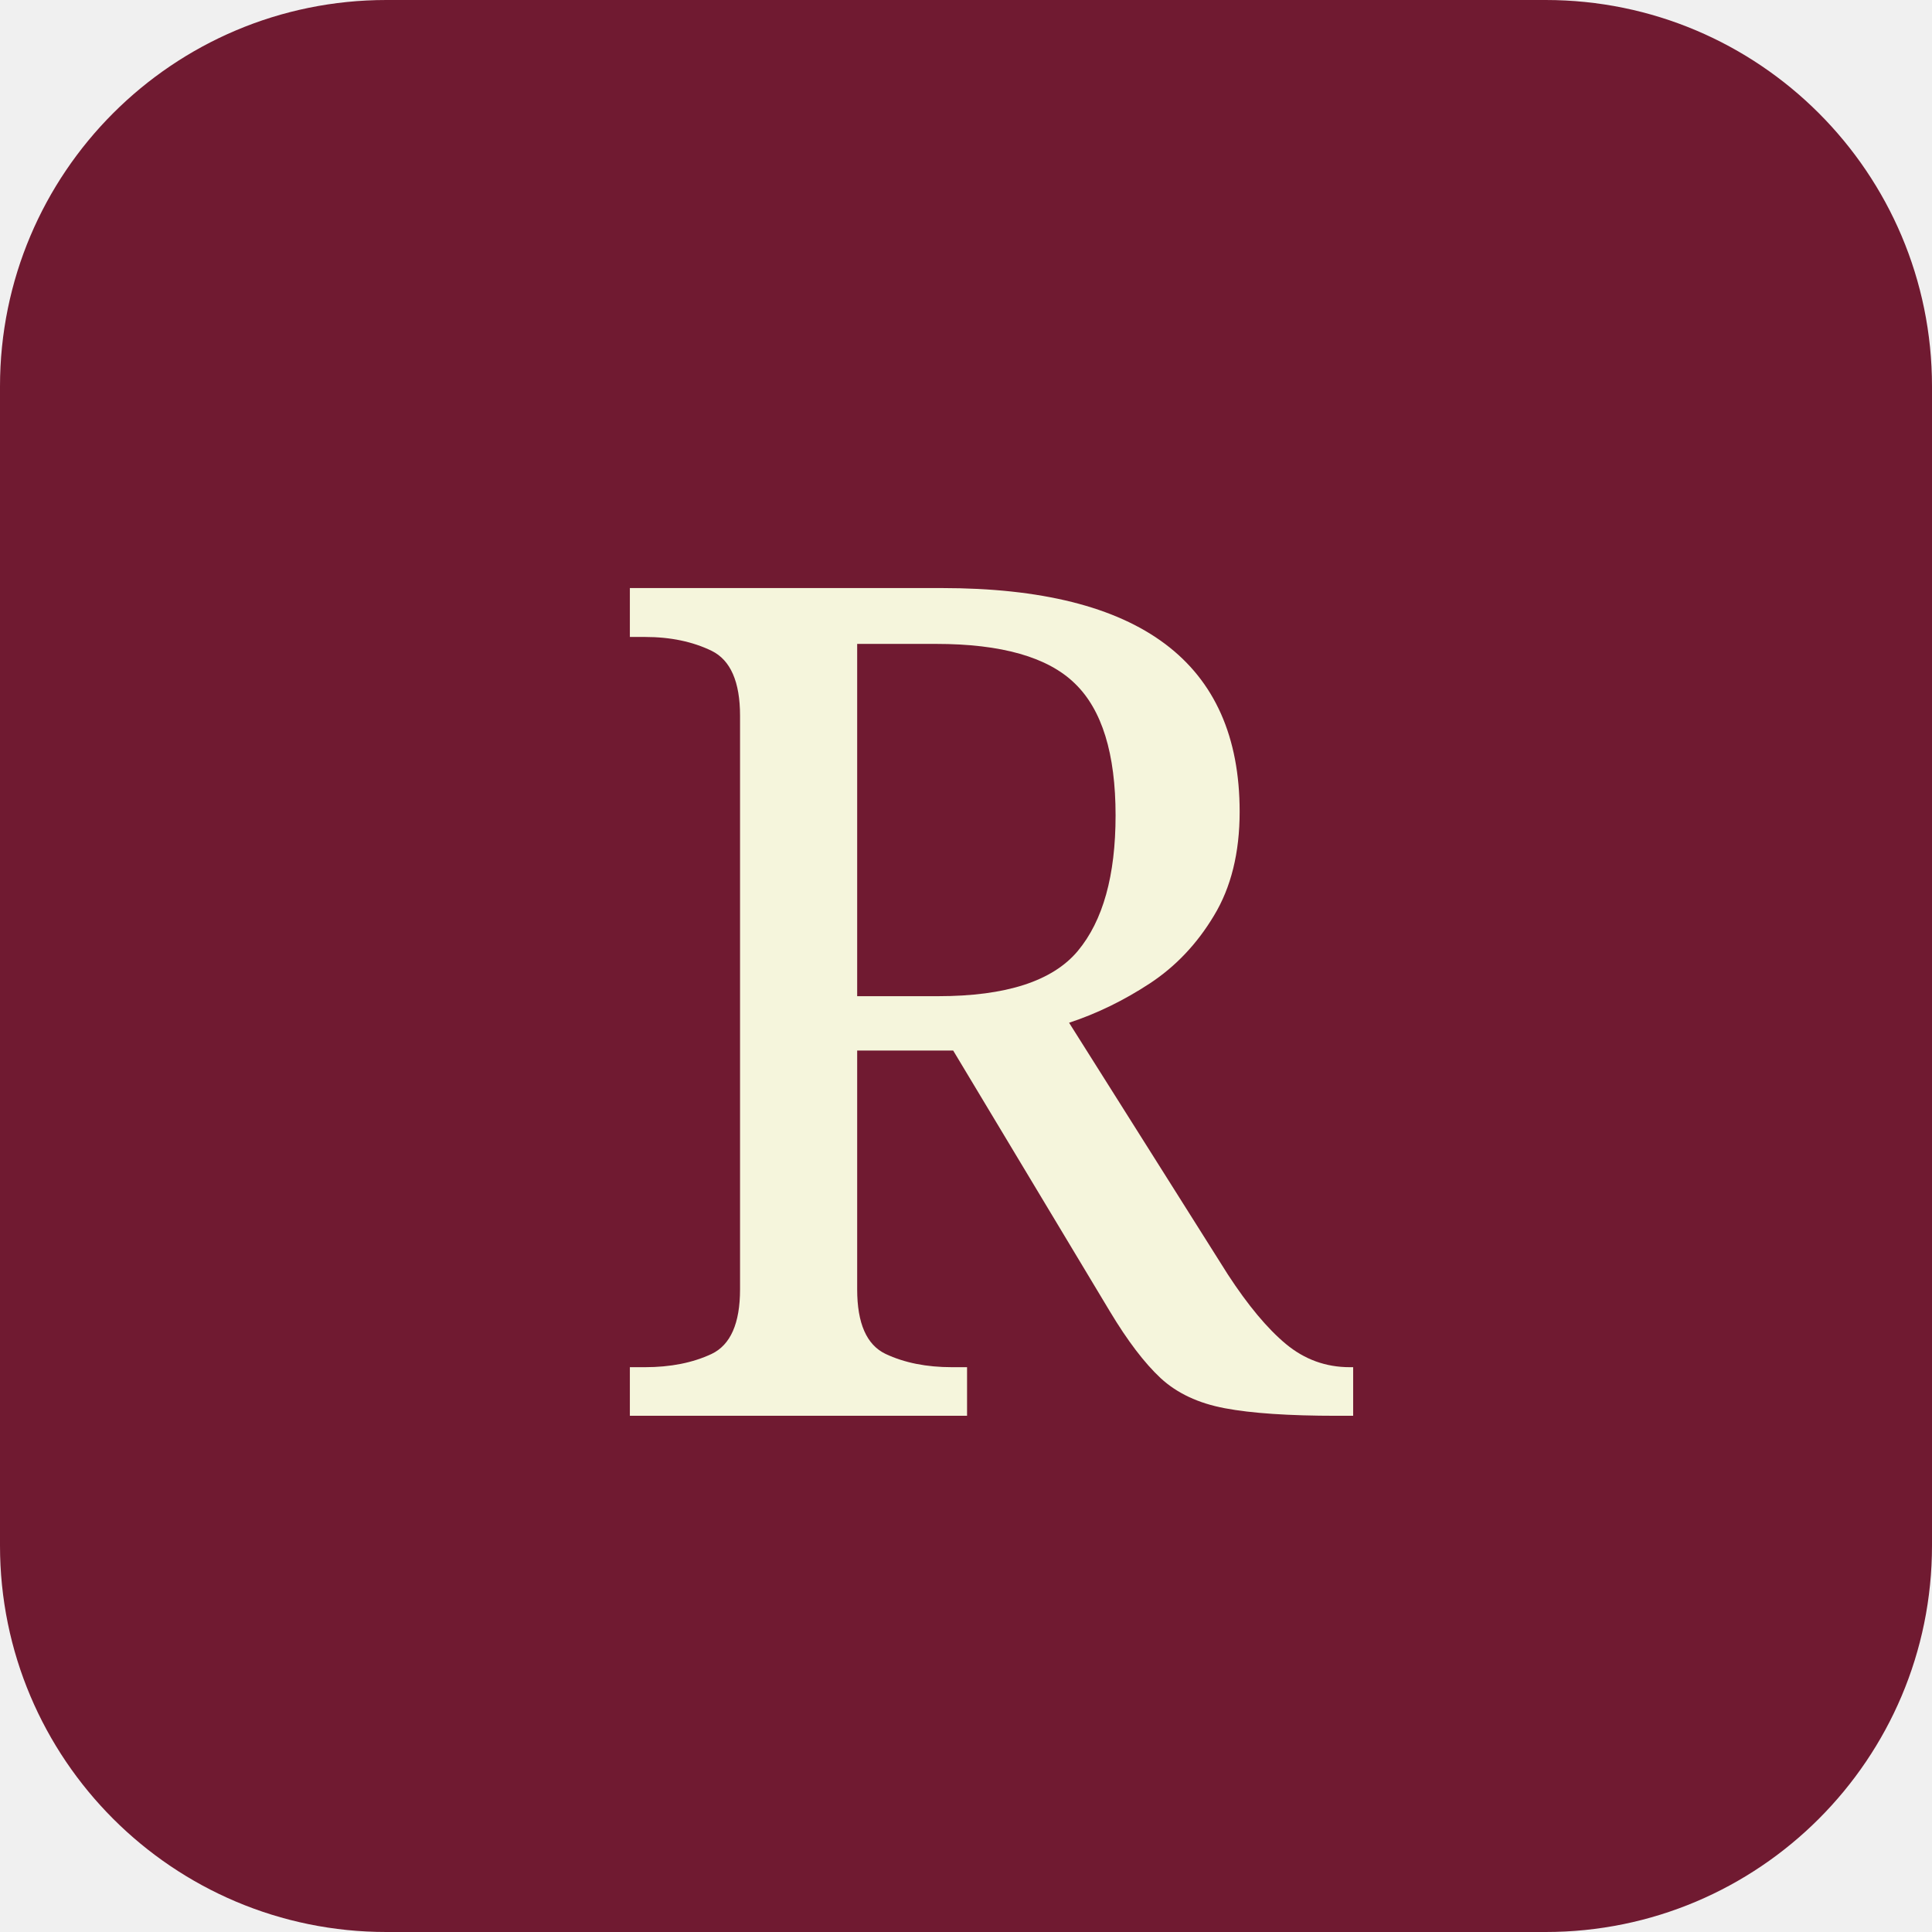
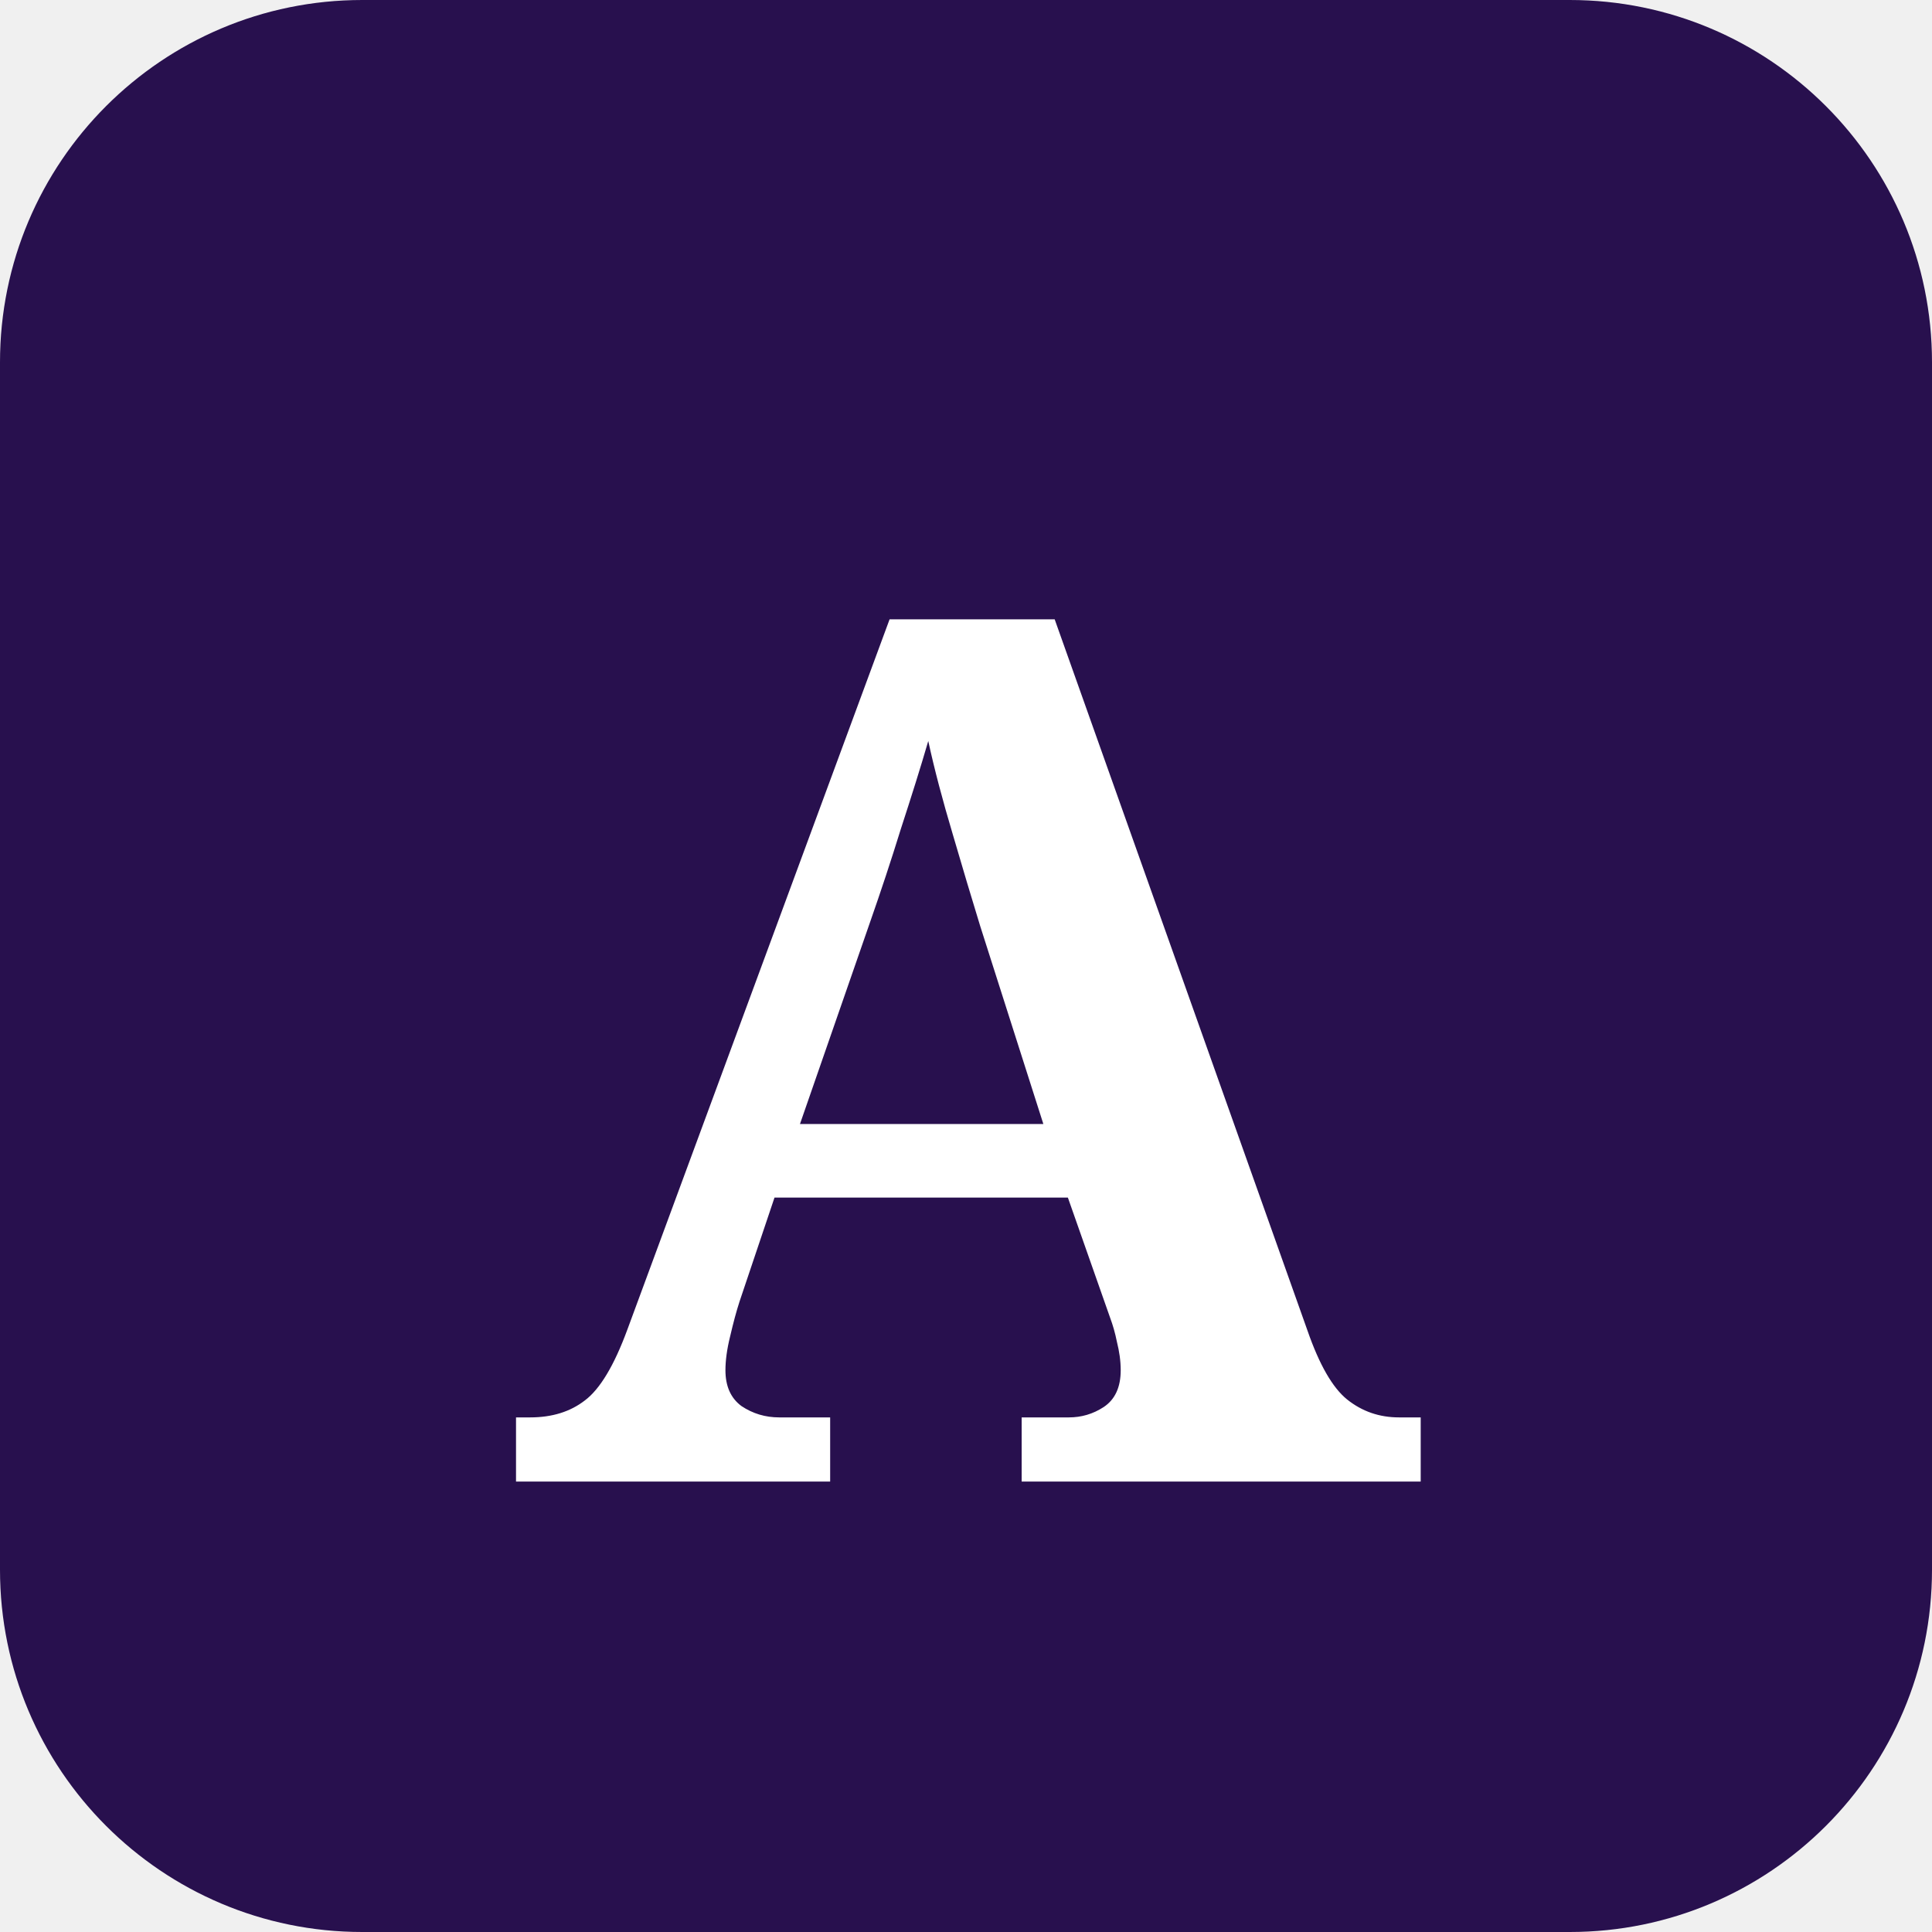
- <svg xmlns="http://www.w3.org/2000/svg" viewBox="0 0 100 100">
-   <rect width="100" height="100" rx="20" fill="#701A31" />
-   <text x="50%" y="50%" dominant-baseline="central" text-anchor="middle" font-family="serif" font-size="60" fill="#F5F5DC">R</text>
+ <svg xmlns="http://www.w3.org/2000/svg" viewBox="0 0 32 32">
+   <rect width="32" height="32" rx="6" fill="#28104E" />
+   <text x="50%" y="55%" dominant-baseline="middle" text-anchor="middle" font-family="Georgia, serif" font-size="20" font-weight="bold" fill="#ffffff">A</text>
</svg>
